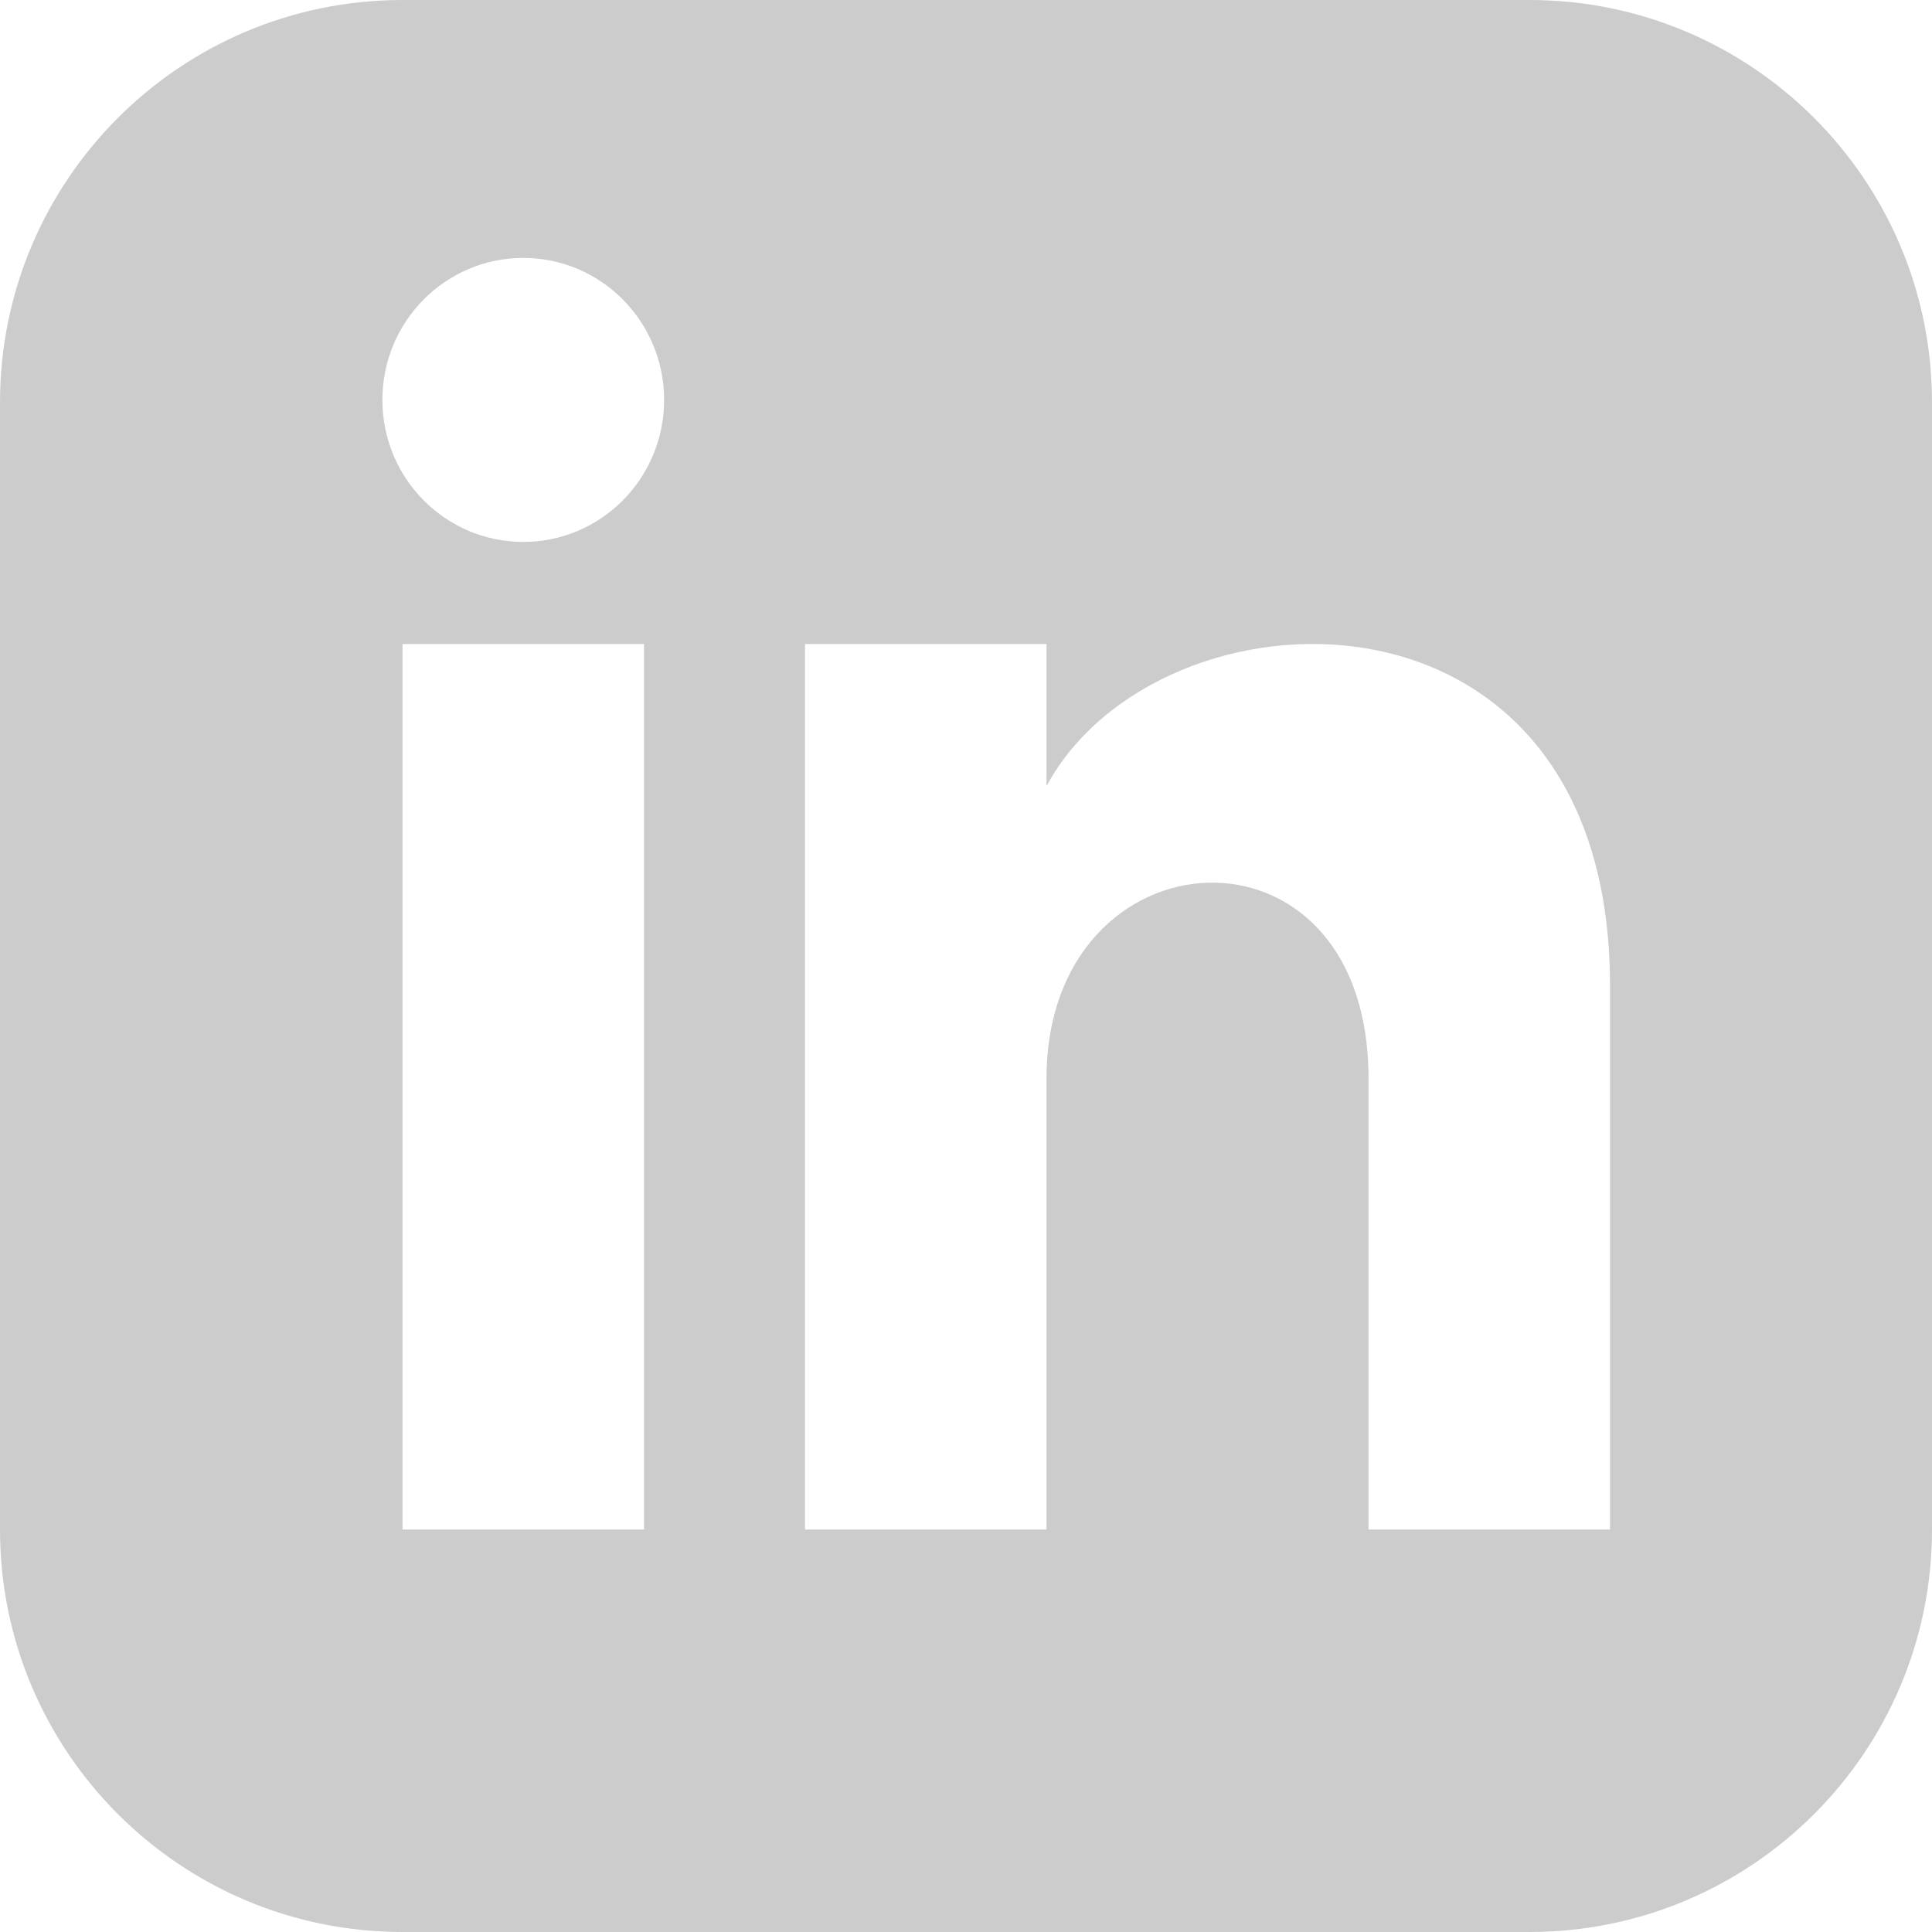
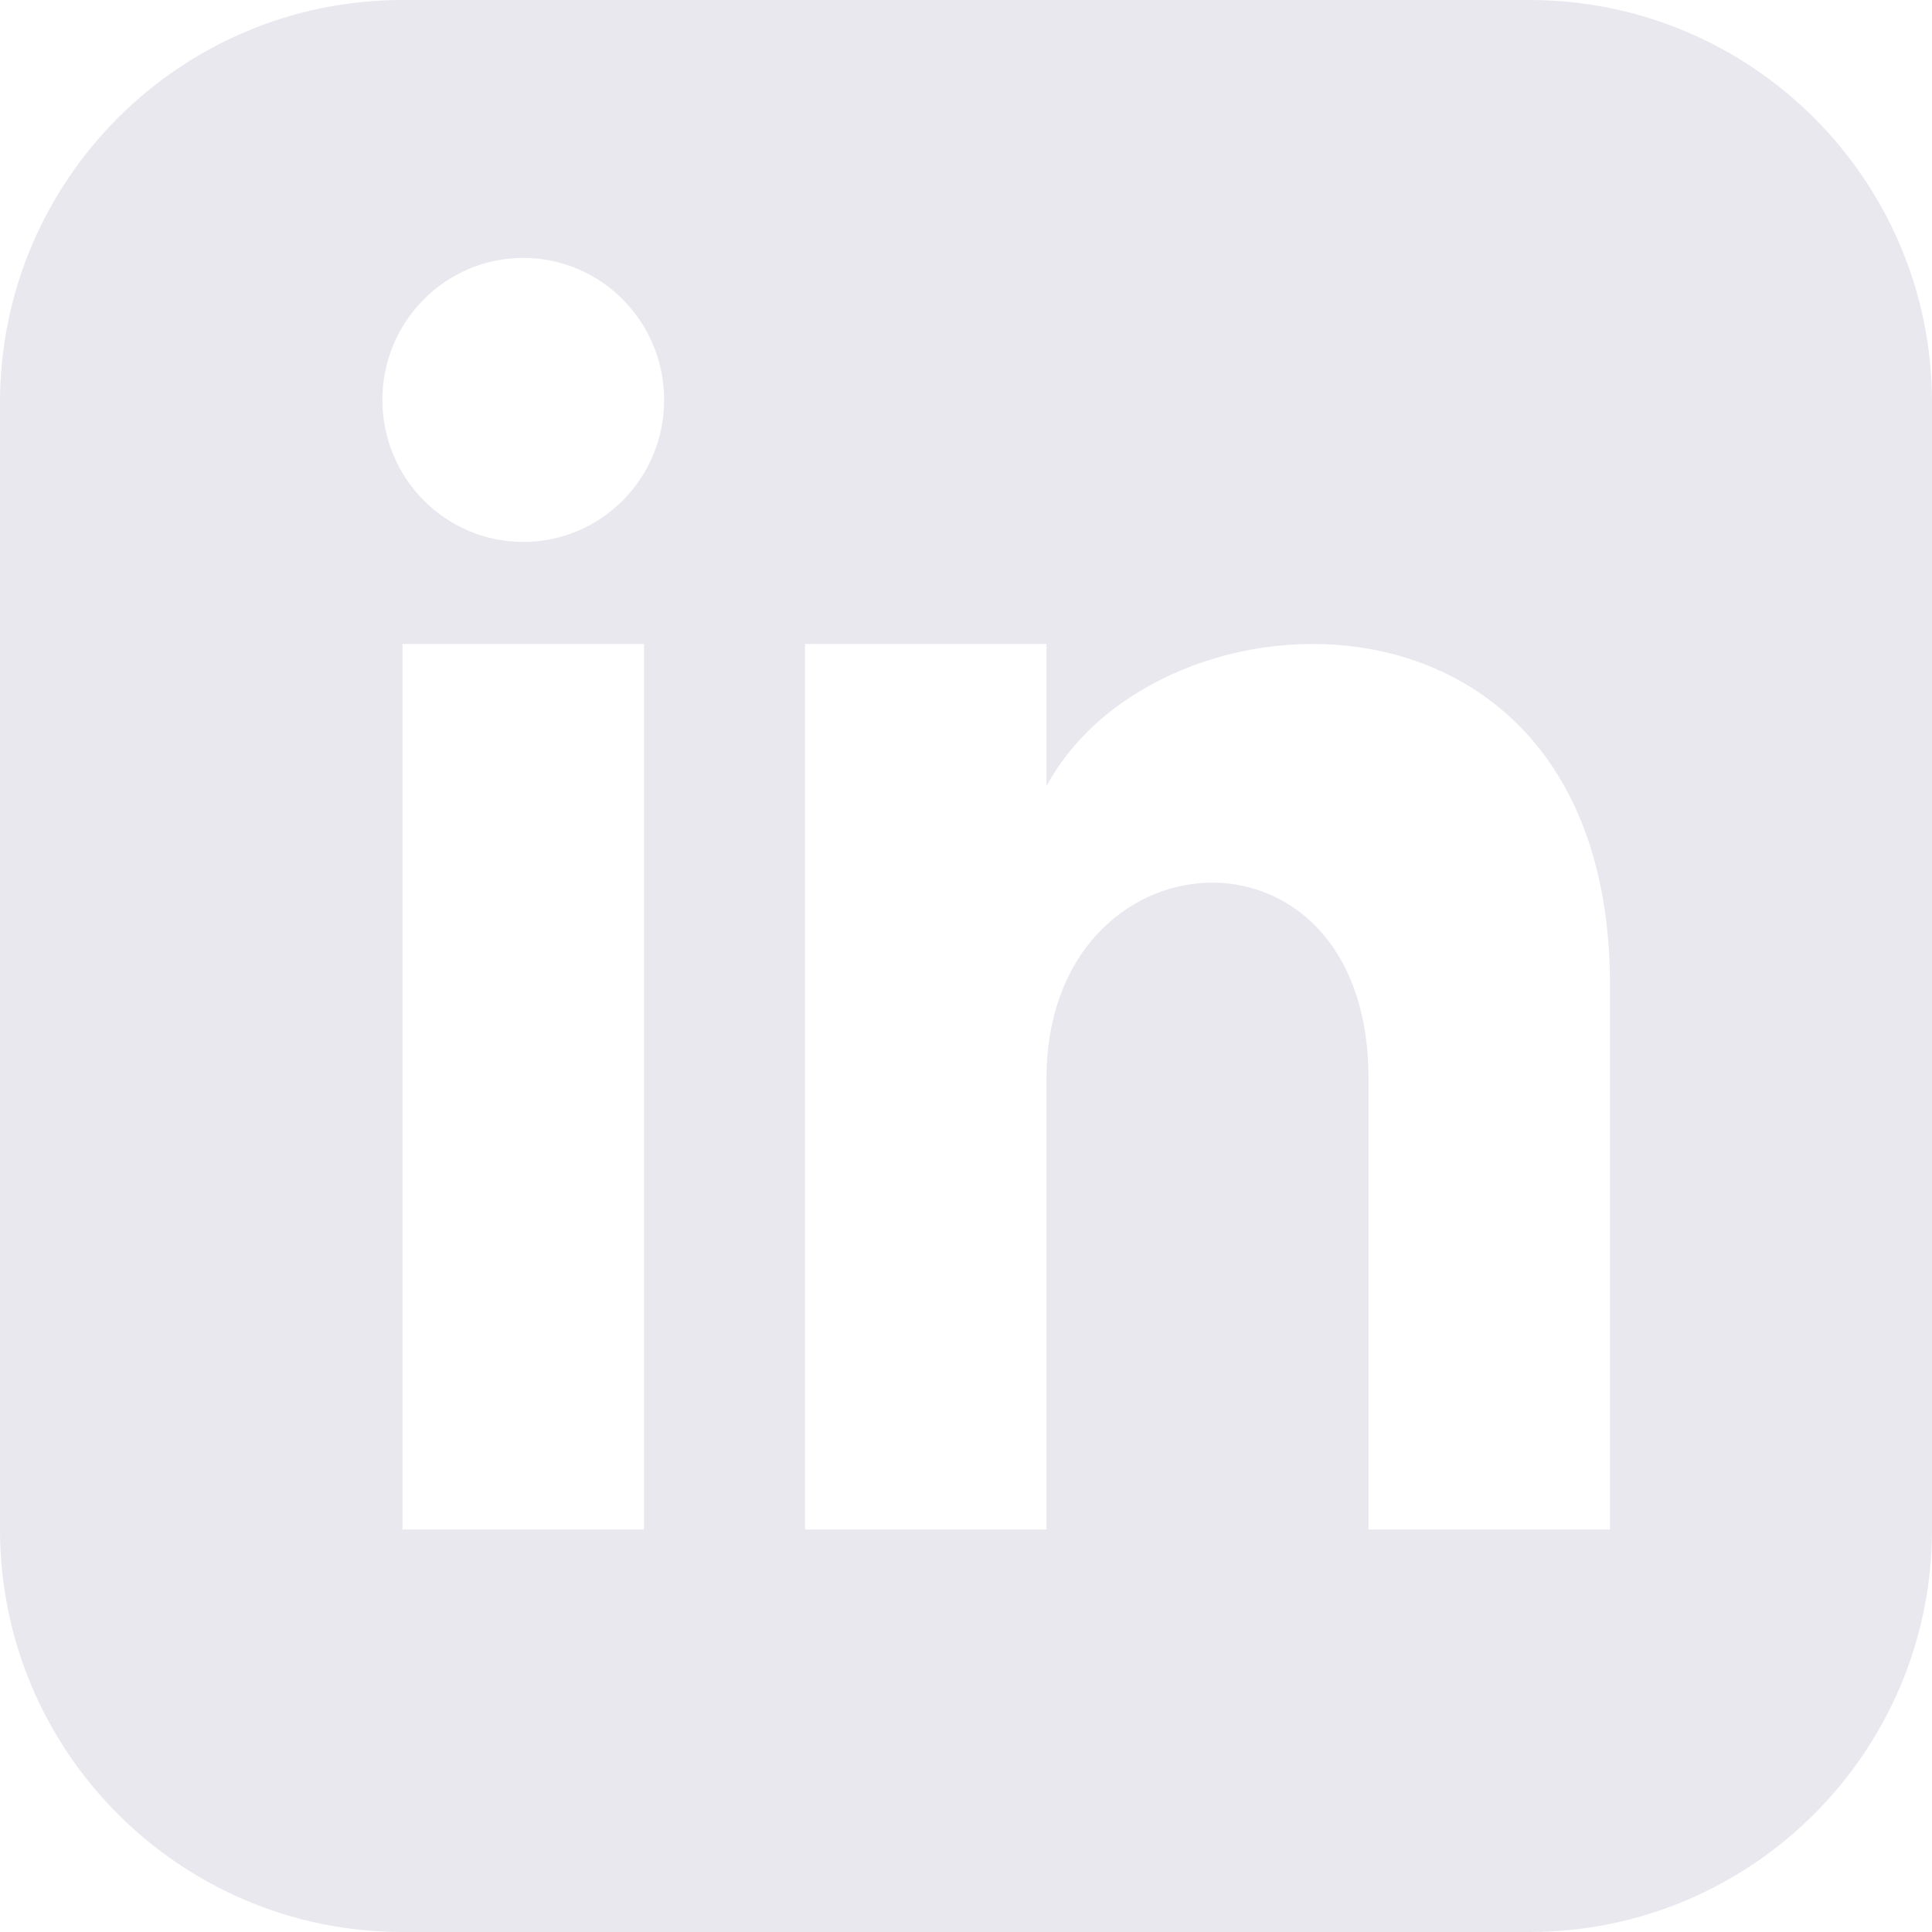
- <svg xmlns="http://www.w3.org/2000/svg" viewBox="0 0 24 24" fill="#CCCCCC">
+ <svg xmlns="http://www.w3.org/2000/svg" viewBox="0 0 24 24" fill="#e9e8ee">
  <path d="M19 0h-14c-2.761 0-5 2.239-5 5v14c0 2.761 2.239 5 5 5h14c2.761 0 5-2.239 5-5v-14c0-2.761-2.239-5-5-5zm-11 19h-3v-11h3v11zm-1.5-12.268c-.966 0-1.75-.79-1.75-1.764s.784-1.764 1.75-1.764 1.75.79 1.75 1.764-.783 1.764-1.75 1.764zm13.5 12.268h-3v-5.604c0-3.368-4-3.113-4 0v5.604h-3v-11h3v1.765c1.396-2.586 7-2.777 7 2.476v6.759z" />
</svg>
